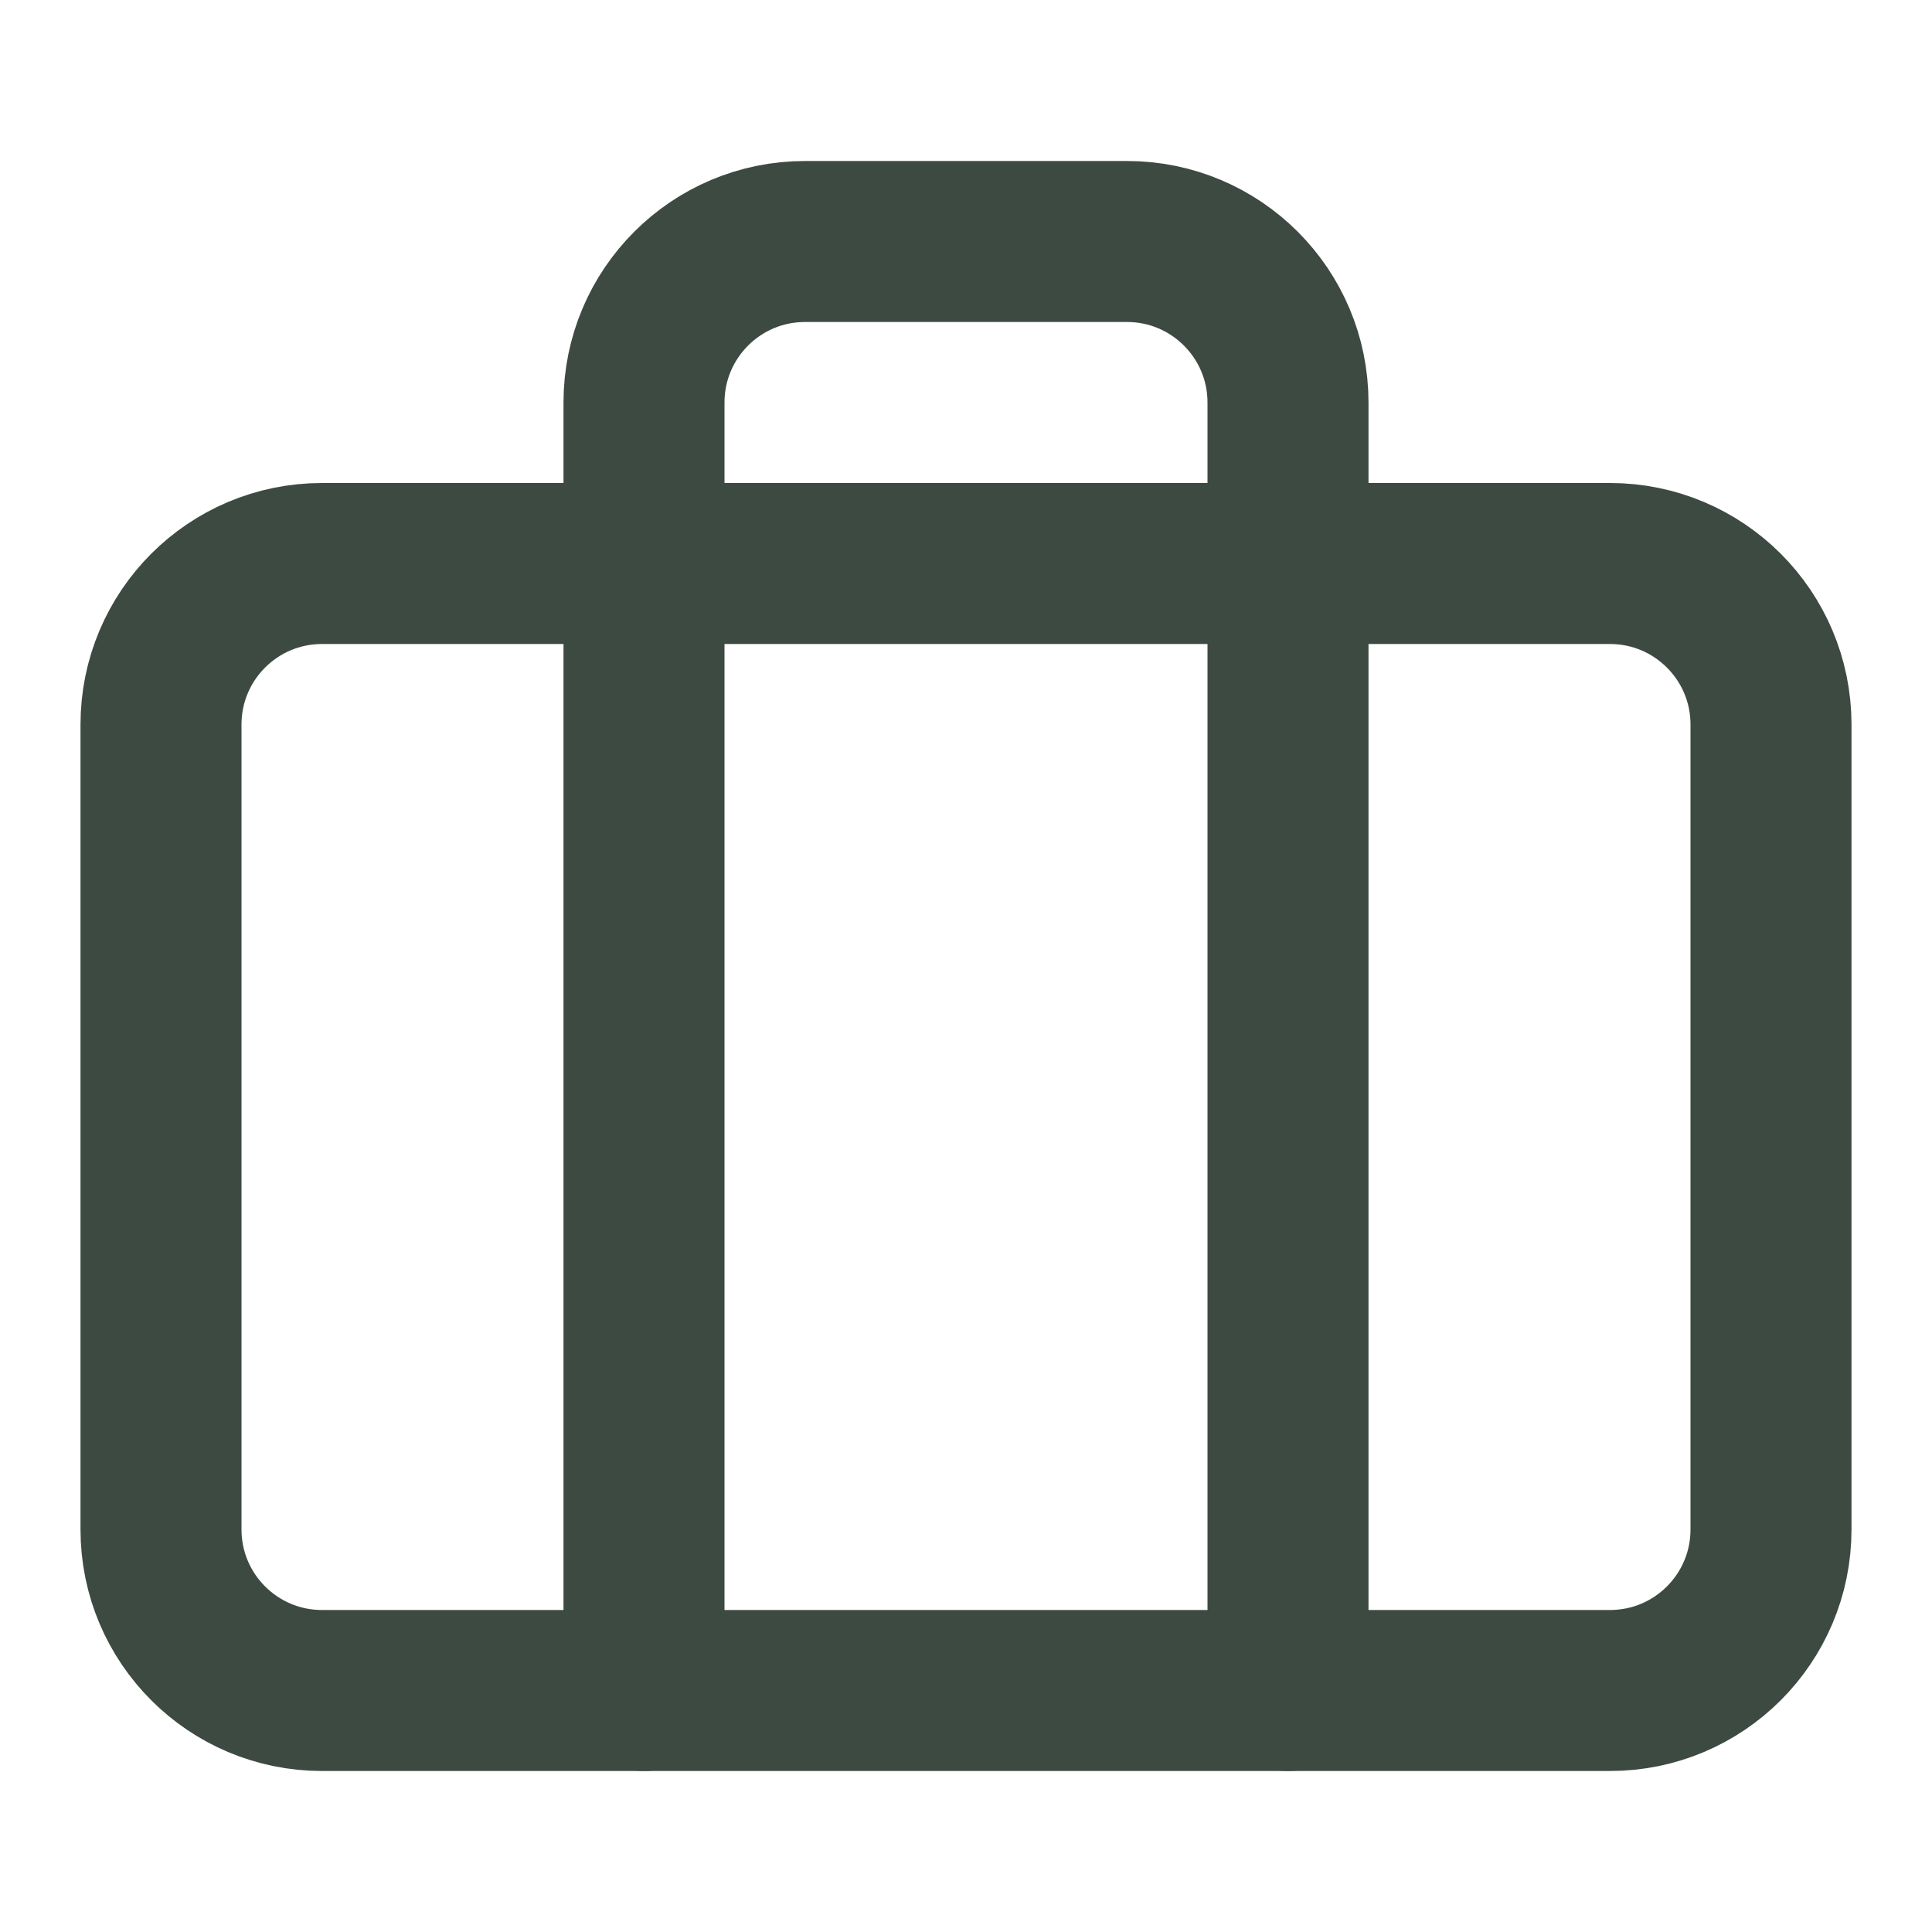
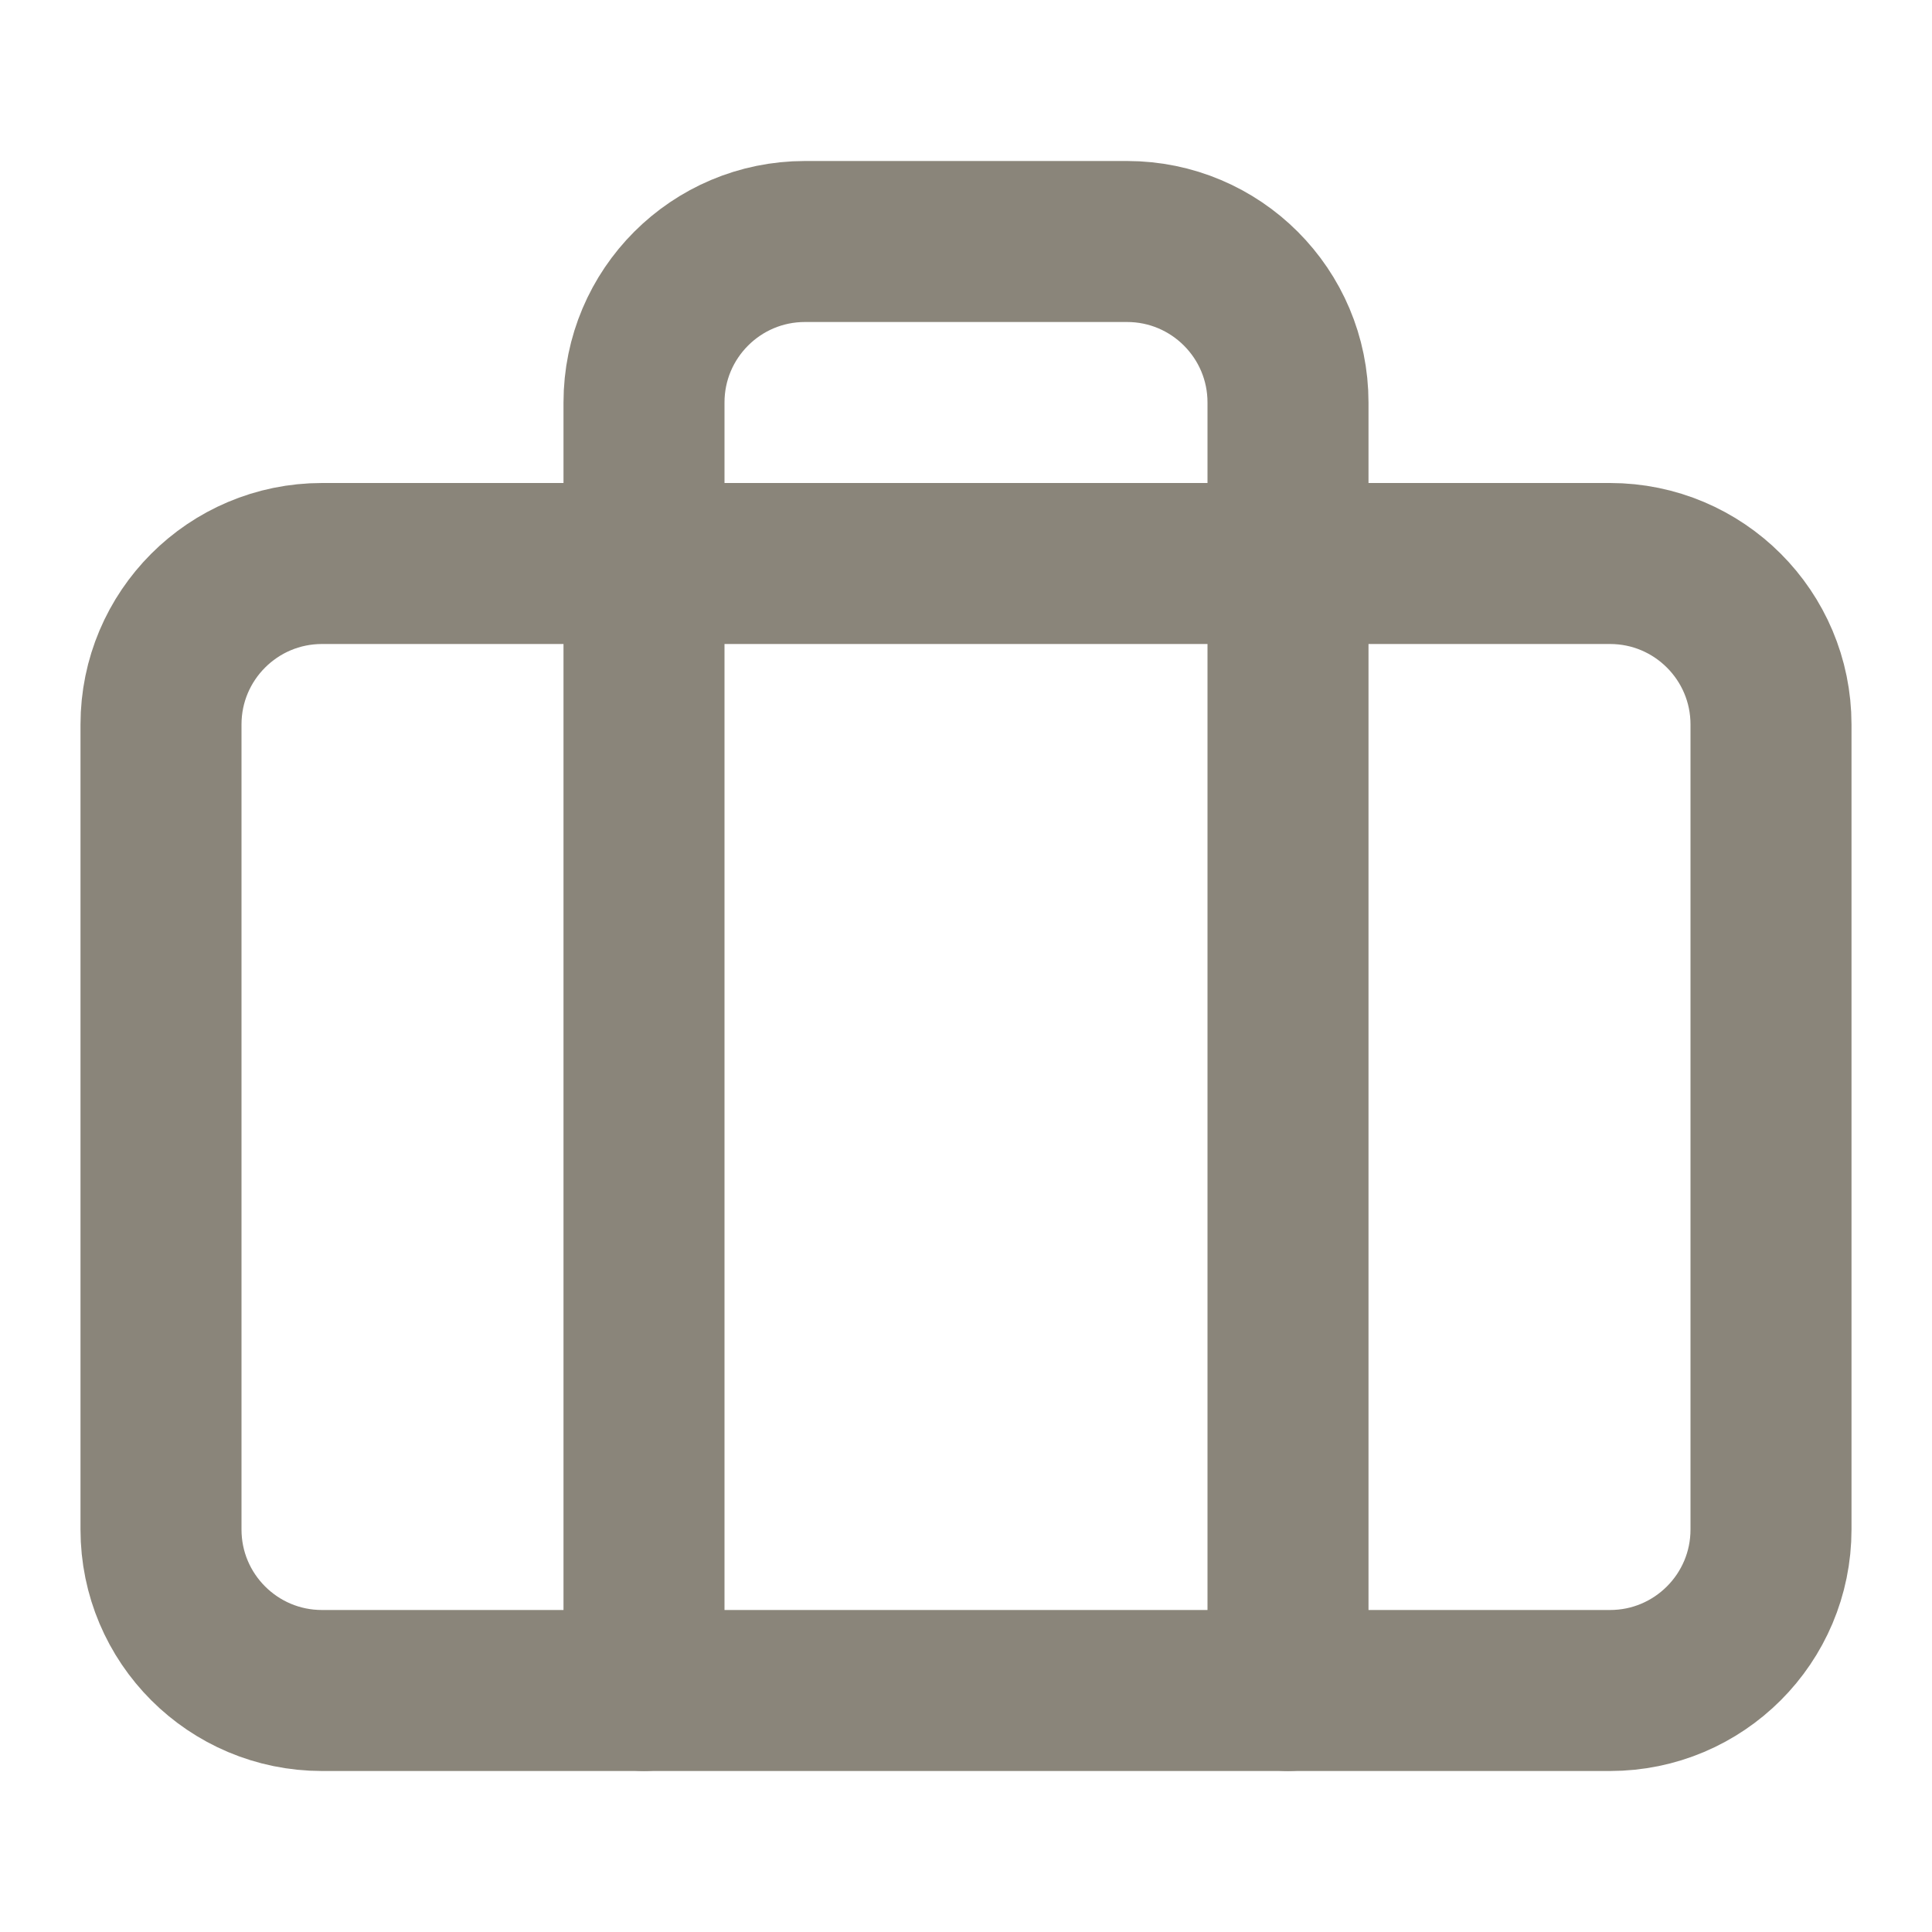
- <svg xmlns="http://www.w3.org/2000/svg" width="24" height="24" viewBox="0 0 24 24" fill="none" stroke="#3D4A42" stroke-width="2" stroke-linecap="round" stroke-linejoin="round">
+ <svg xmlns="http://www.w3.org/2000/svg" width="24" height="24" viewBox="0 0 24 24" fill="none" stroke="#8A857A" stroke-width="2" stroke-linecap="round" stroke-linejoin="round">
  <rect x="2" y="7" width="20" height="14" rx="2" />
  <path d="M16 21V5a2 2 0 0 0-2-2h-4a2 2 0 0 0-2 2v16" />
</svg>
